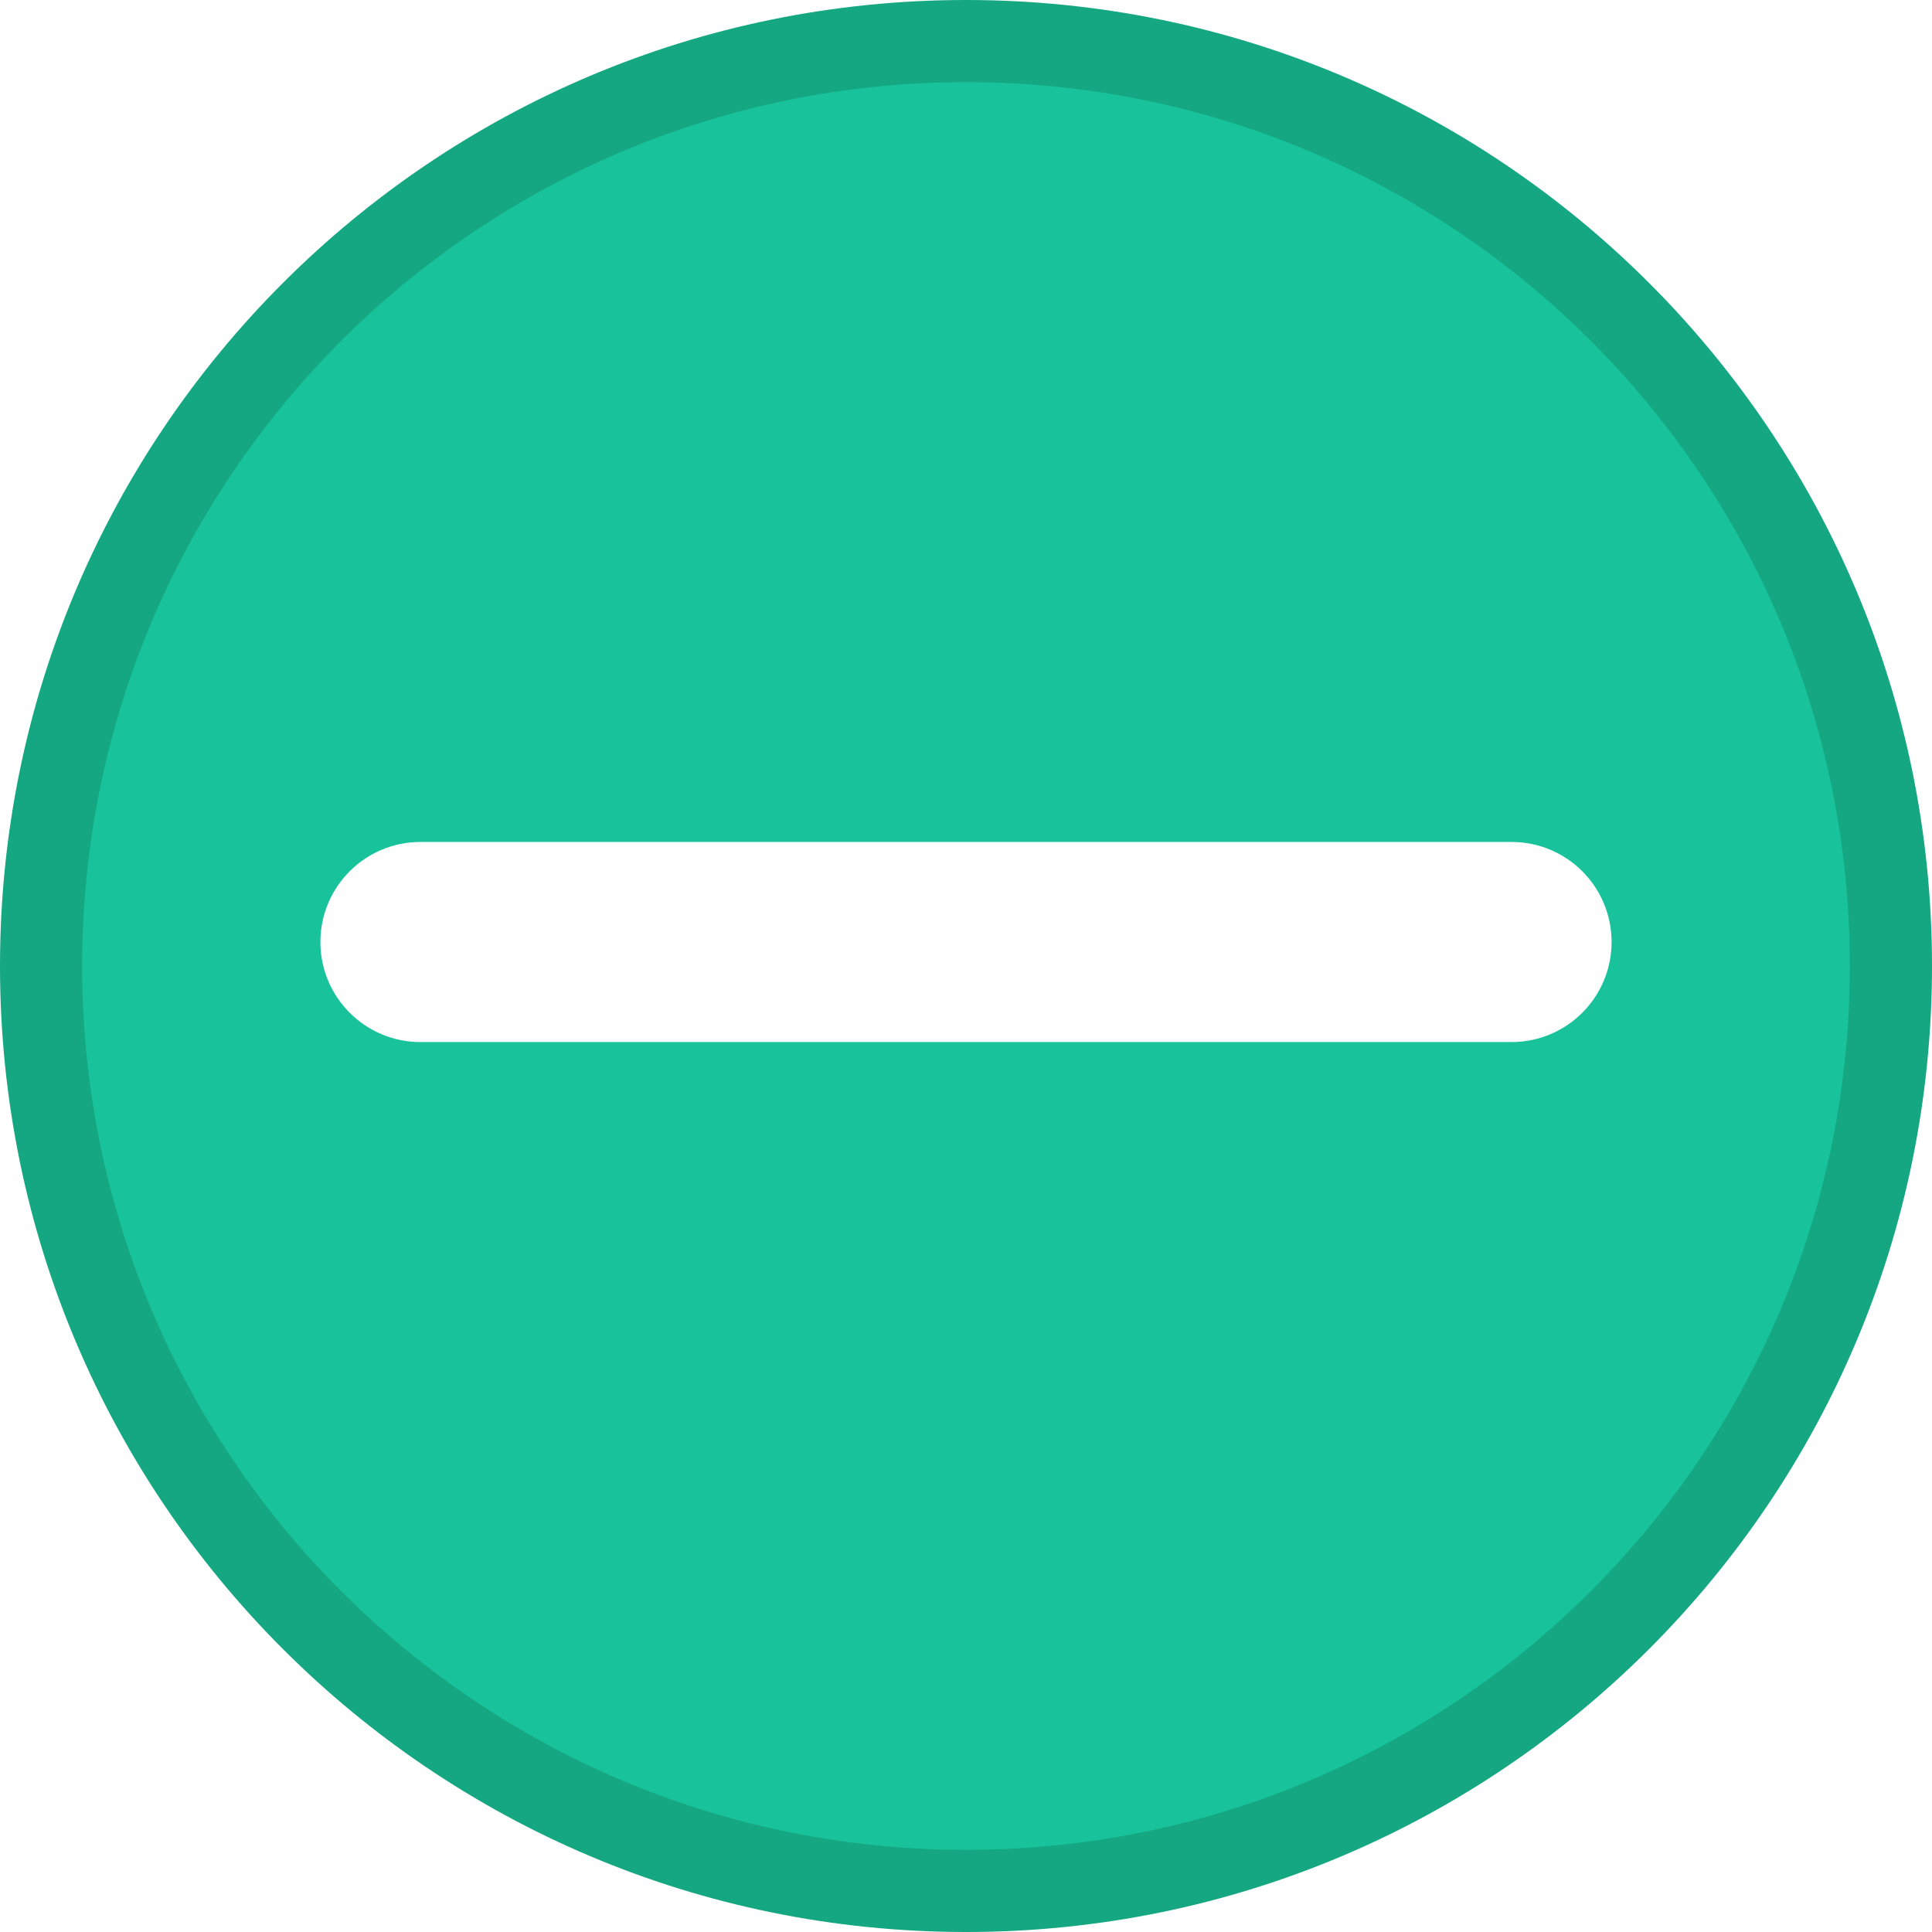
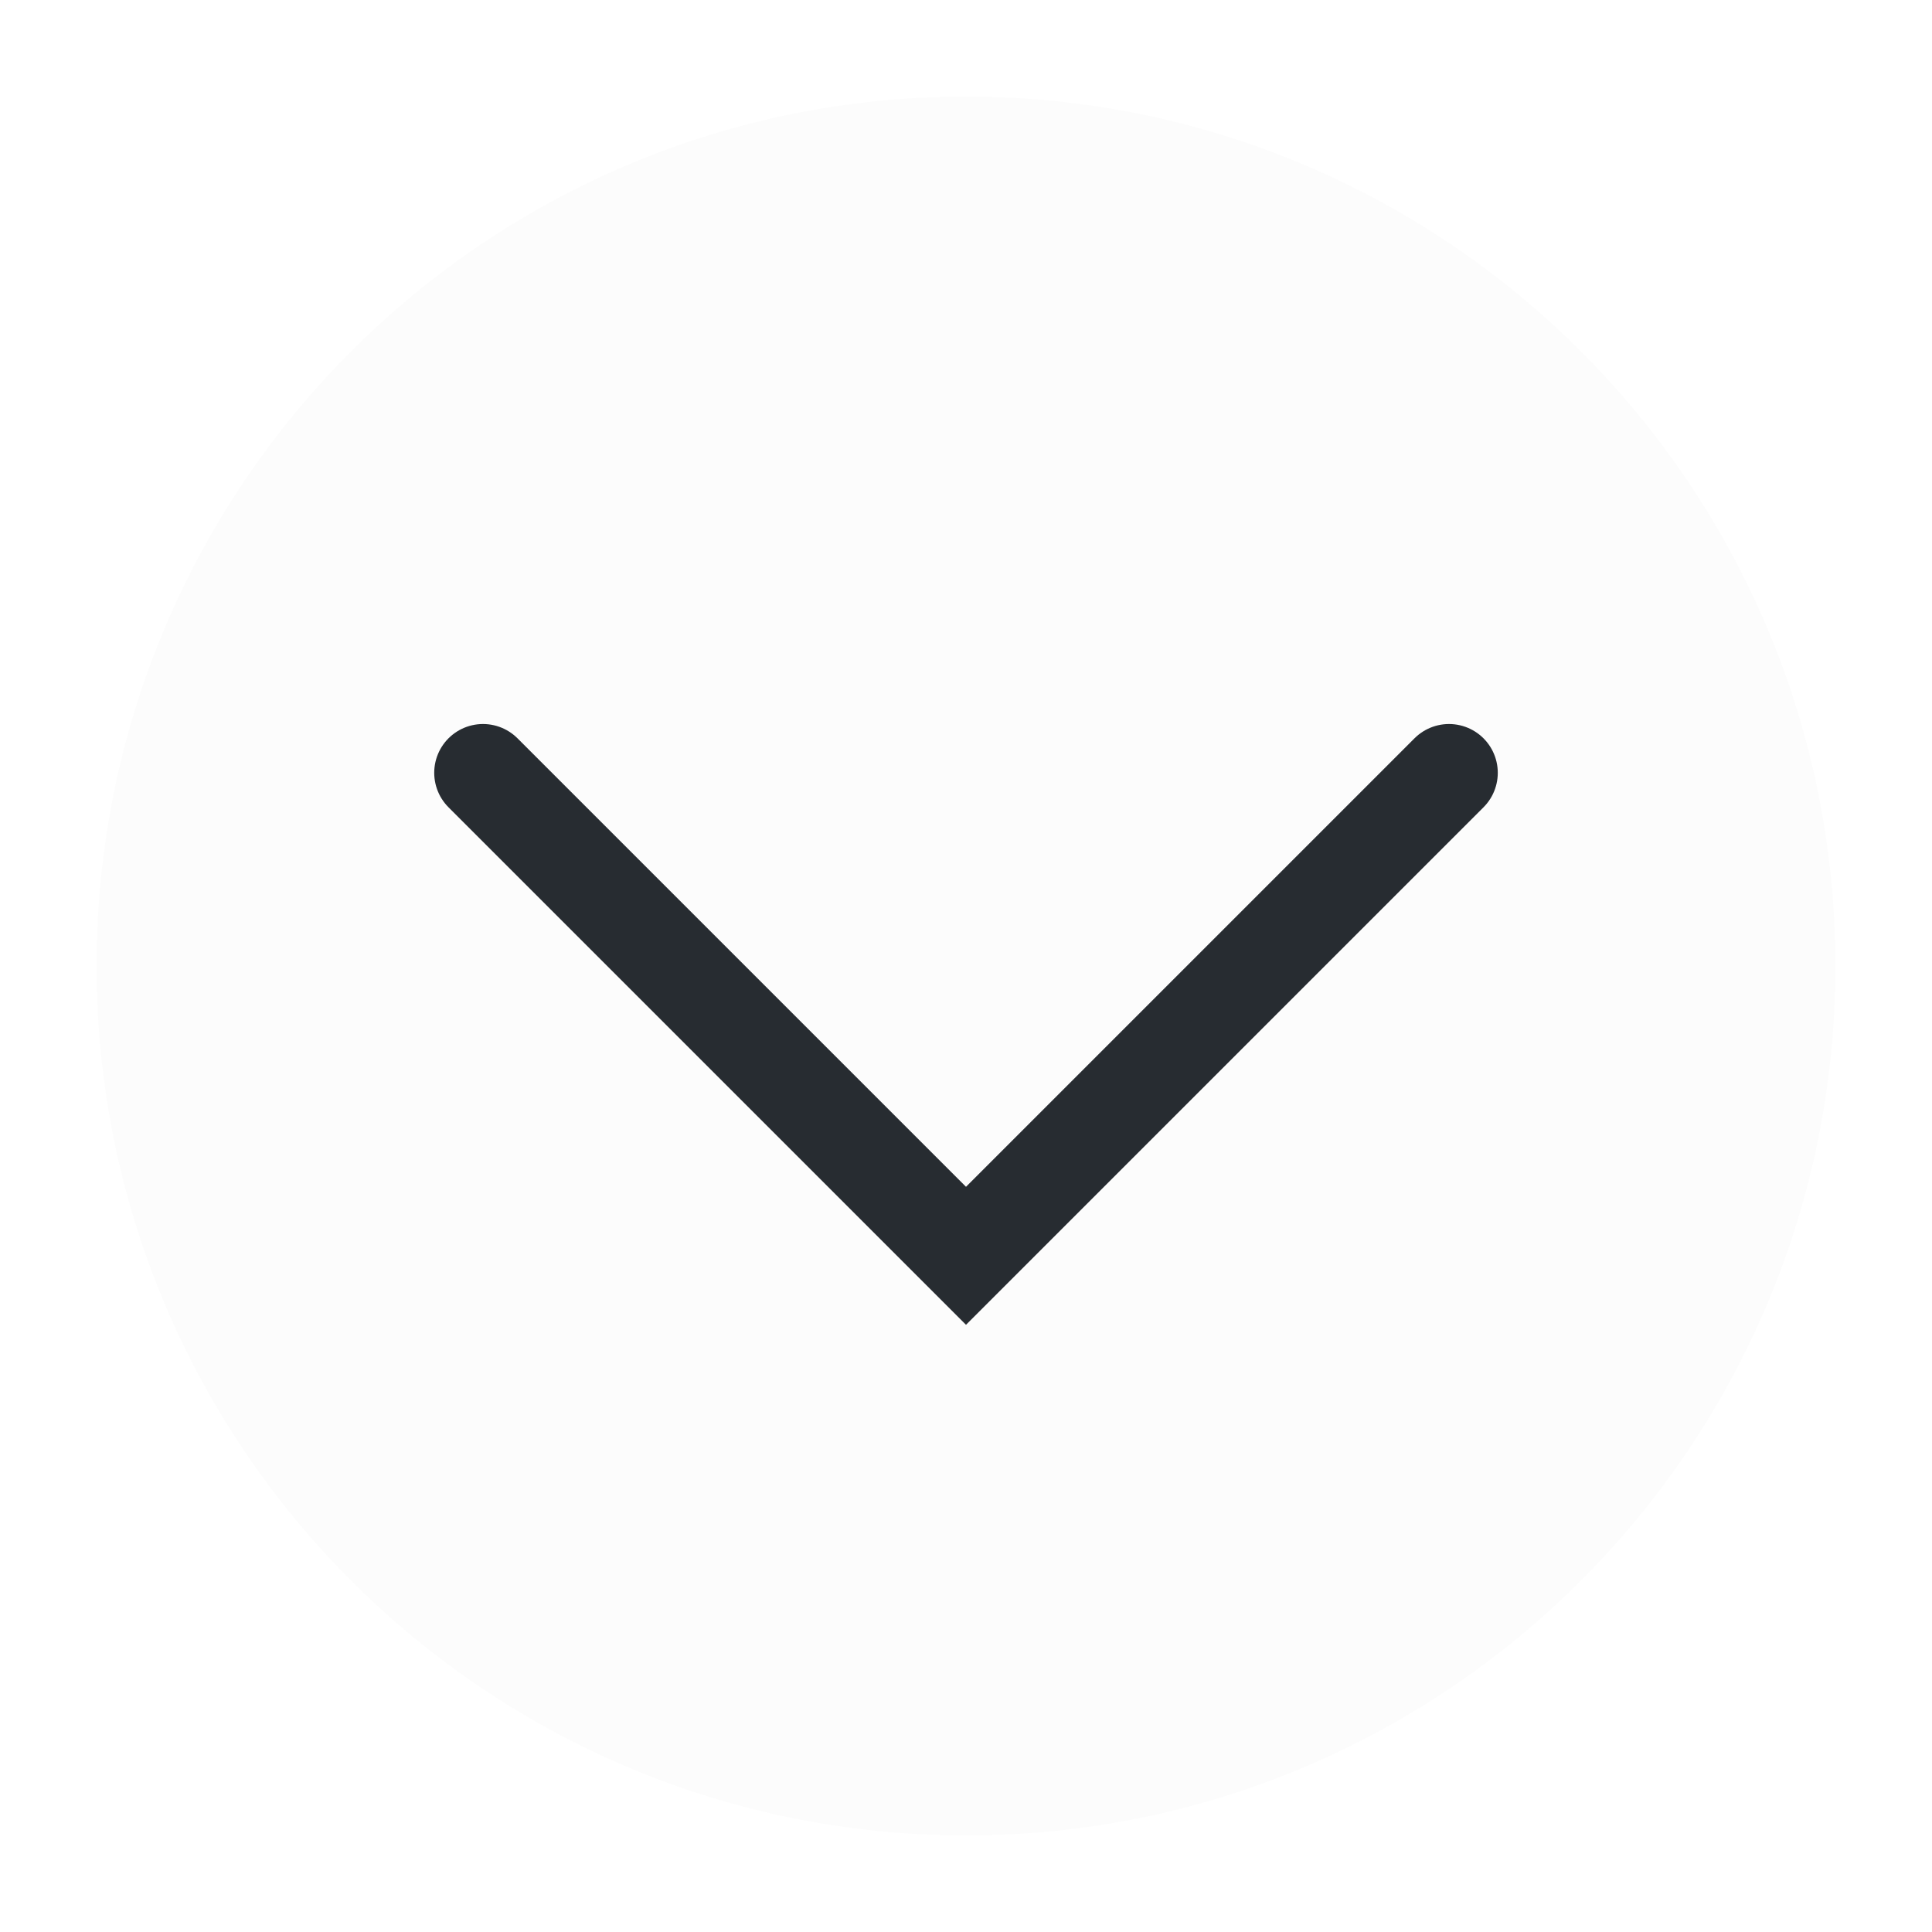
<svg xmlns="http://www.w3.org/2000/svg" viewBox="0 0 50 50" version="1.2" baseProfile="tiny">
  <defs>
</defs>
  <g fill="none" stroke="black" stroke-width="1" fill-rule="evenodd" stroke-linecap="square" stroke-linejoin="bevel">
-     <g fill="#14a782" fill-opacity="1" stroke="none" transform="matrix(0.0548336,0,0,-0.0548338,-0.327859,50.114)" font-family="Inter" font-size="10" font-weight="400" font-style="normal">
-       <path vector-effect="none" fill-rule="evenodd" d="M461.904,2.079 C713.705,2.079 917.829,206.204 917.829,458.004 C917.829,709.801 713.705,913.925 461.904,913.925 C210.105,913.925 5.979,709.801 5.979,458.004 C5.979,206.204 210.105,2.079 461.904,2.079 " />
+     <g fill="#fcfcfc" fill-opacity="1" stroke="none" transform="matrix(2.5,0,0,2.5,2.5,2.5)" font-family="Inter" font-size="10" font-weight="400" font-style="normal">
+       <circle cx="9" cy="9" r="9" />
    </g>
-     <g fill="#18c39b" fill-opacity="1" stroke="none" transform="matrix(0.0548336,0,0,-0.0548338,-0.327859,50.114)" font-family="Inter" font-size="10" font-weight="400" font-style="normal">
-       <path vector-effect="none" fill-rule="evenodd" d="M461.904,40.854 C692.288,40.854 879.05,227.617 879.05,458.004 C879.05,688.387 692.288,875.15 461.904,875.15 C231.521,875.15 44.754,688.387 44.754,458.004 C44.754,227.617 231.521,40.854 461.904,40.854 " />
-     </g>
-     <g fill="#fefefe" fill-opacity="1" stroke="none" transform="matrix(0.0548336,0,0,0.0548338,-0.327859,50.114)" font-family="Inter" font-size="10" font-weight="400" font-style="normal">
-       <path vector-effect="none" fill-rule="evenodd" d="M157.197,-469.325 C157.197,-495.406 178.339,-516.548 204.42,-516.548 L719.38,-516.548 C745.46,-516.548 766.603,-495.406 766.603,-469.325 L766.603,-469.325 C766.603,-443.245 745.46,-422.102 719.38,-422.102 L204.42,-422.102 C178.339,-422.102 157.197,-443.245 157.197,-469.325 L157.197,-469.325" />
+     <g fill="none" stroke="#272c31" stroke-opacity="1" stroke-width="1.01" stroke-linecap="round" stroke-linejoin="miter" stroke-miterlimit="2" transform="matrix(2.5,0,0,2.5,2.5,2.5)" font-family="Inter" font-size="10" font-weight="400" font-style="normal">
+       <polyline fill="none" vector-effect="none" points="4,7 9,12 14,7 " />
    </g>
    <g fill="none" stroke="#000000" stroke-opacity="1" stroke-width="1" stroke-linecap="square" stroke-linejoin="bevel" transform="matrix(1,0,0,1,0,0)" font-family="Inter" font-size="10" font-weight="400" font-style="normal">
</g>
  </g>
</svg>
